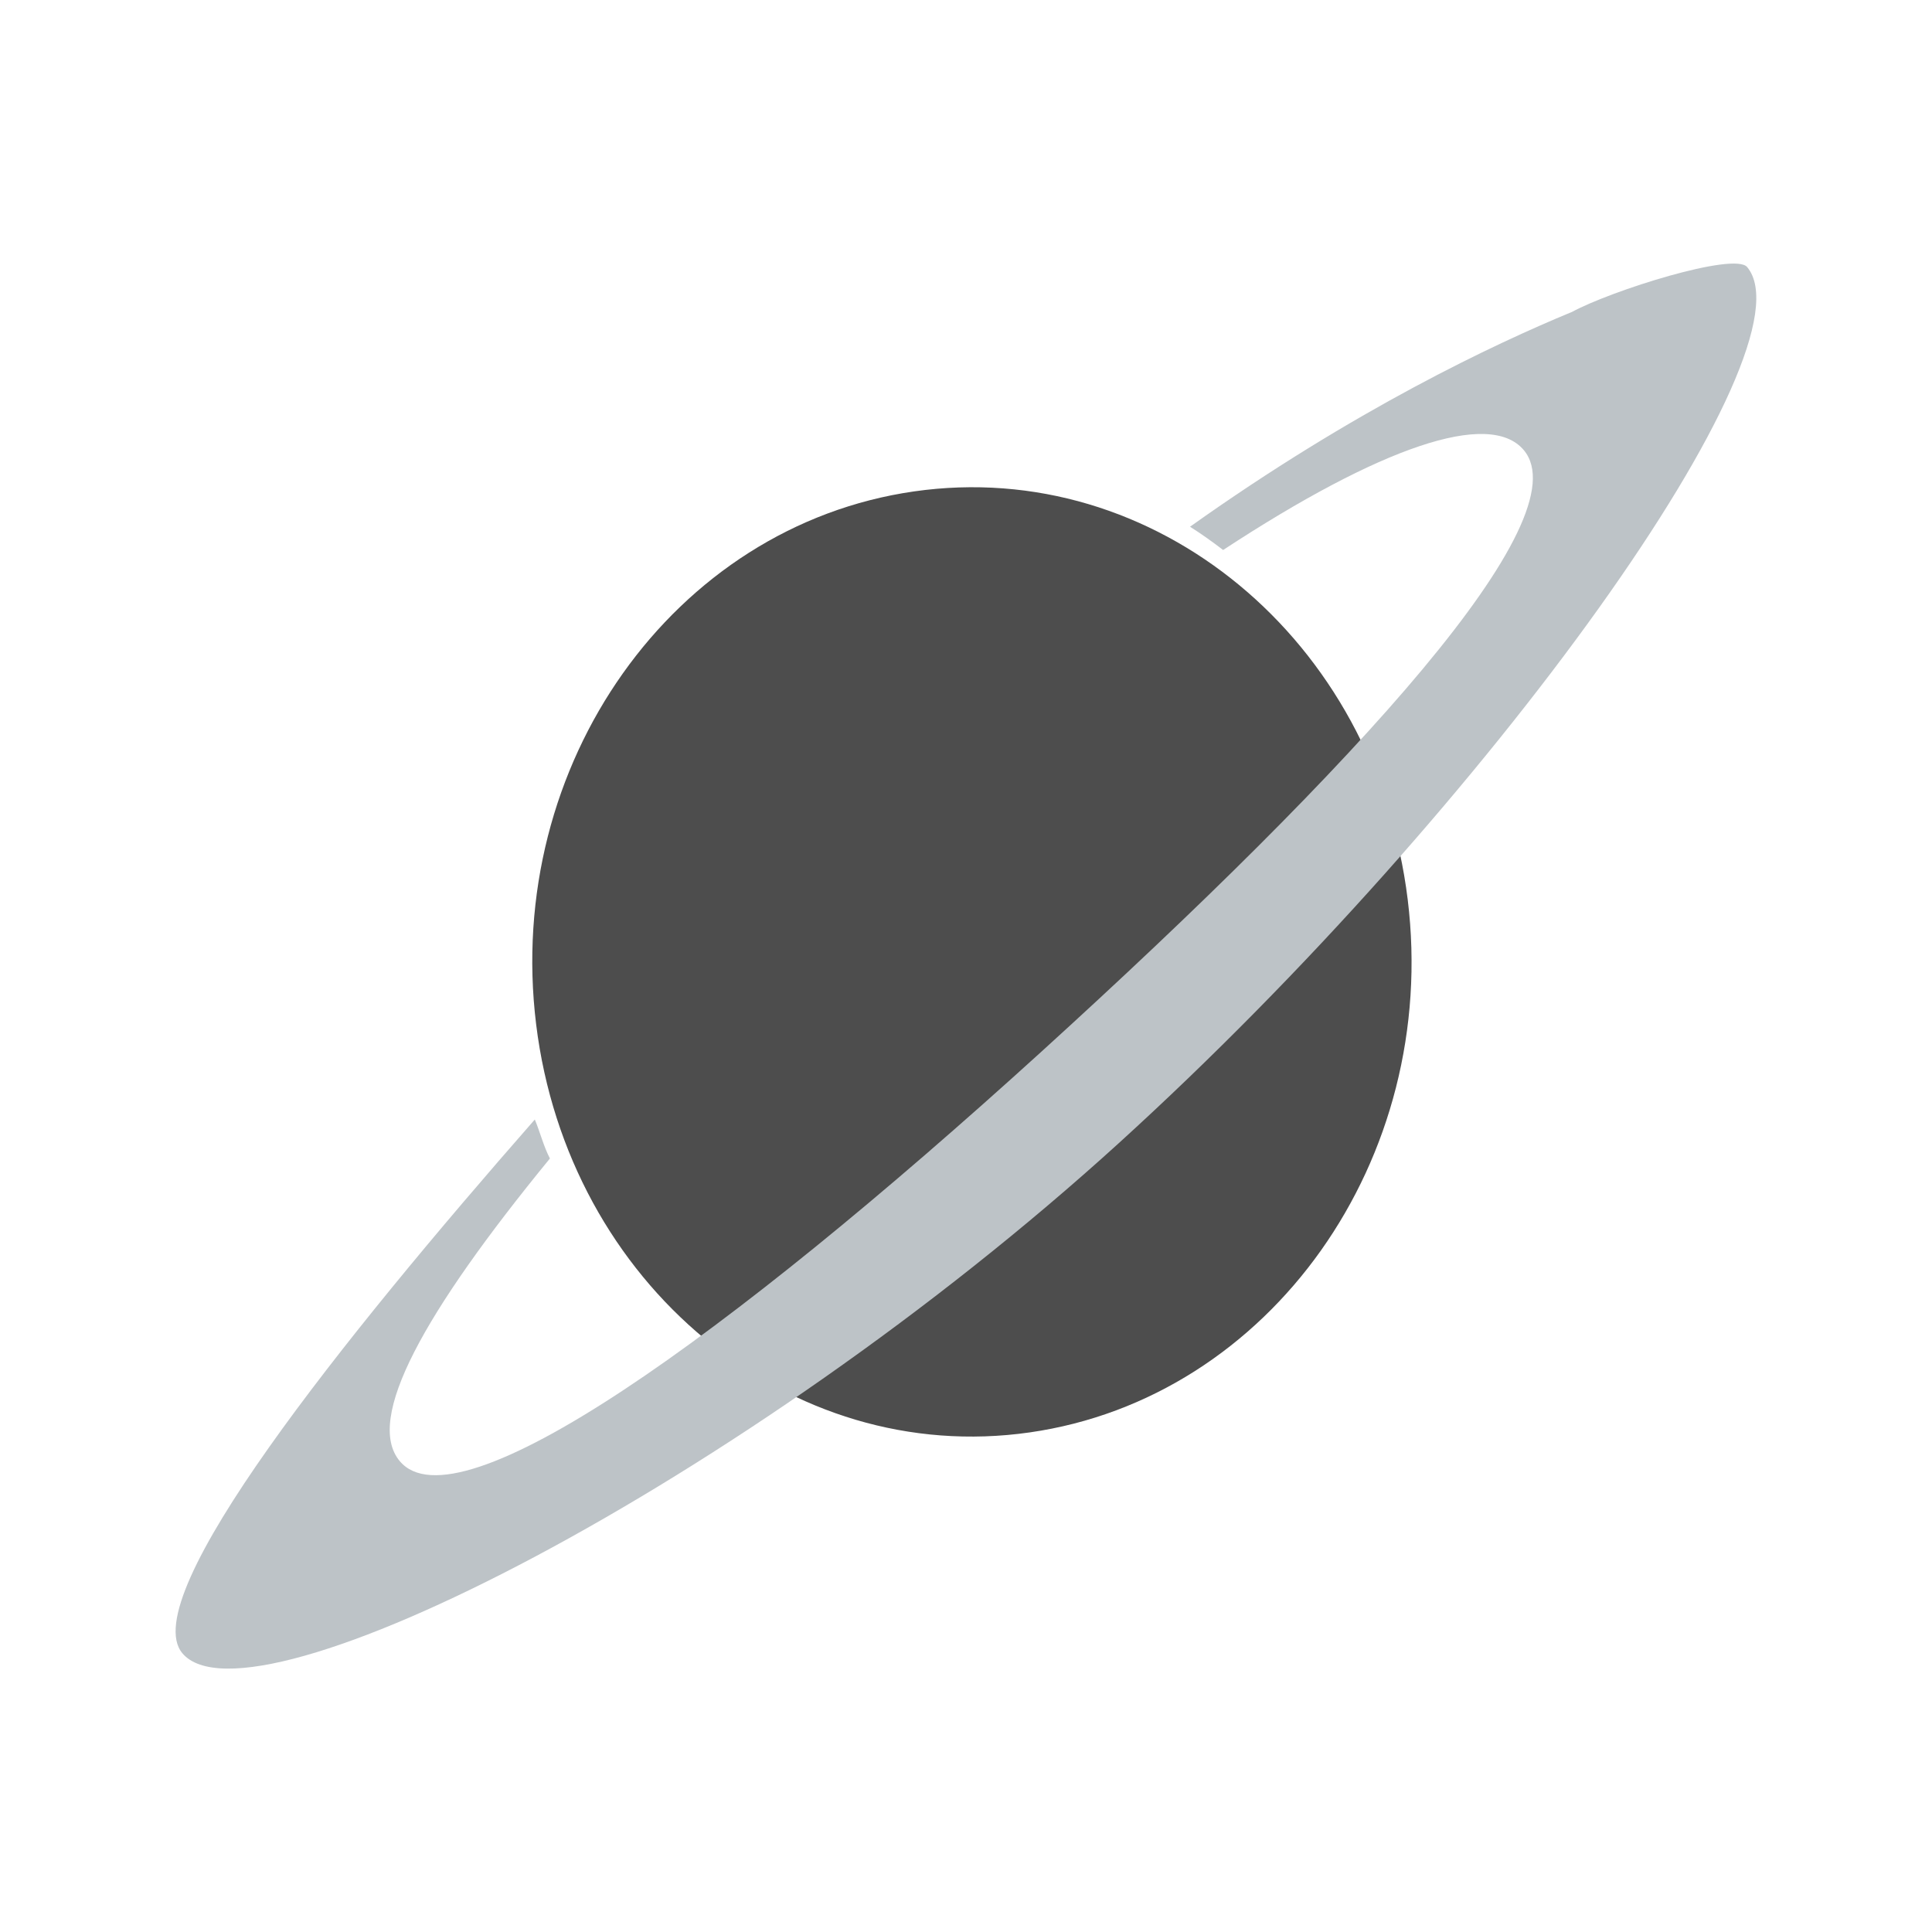
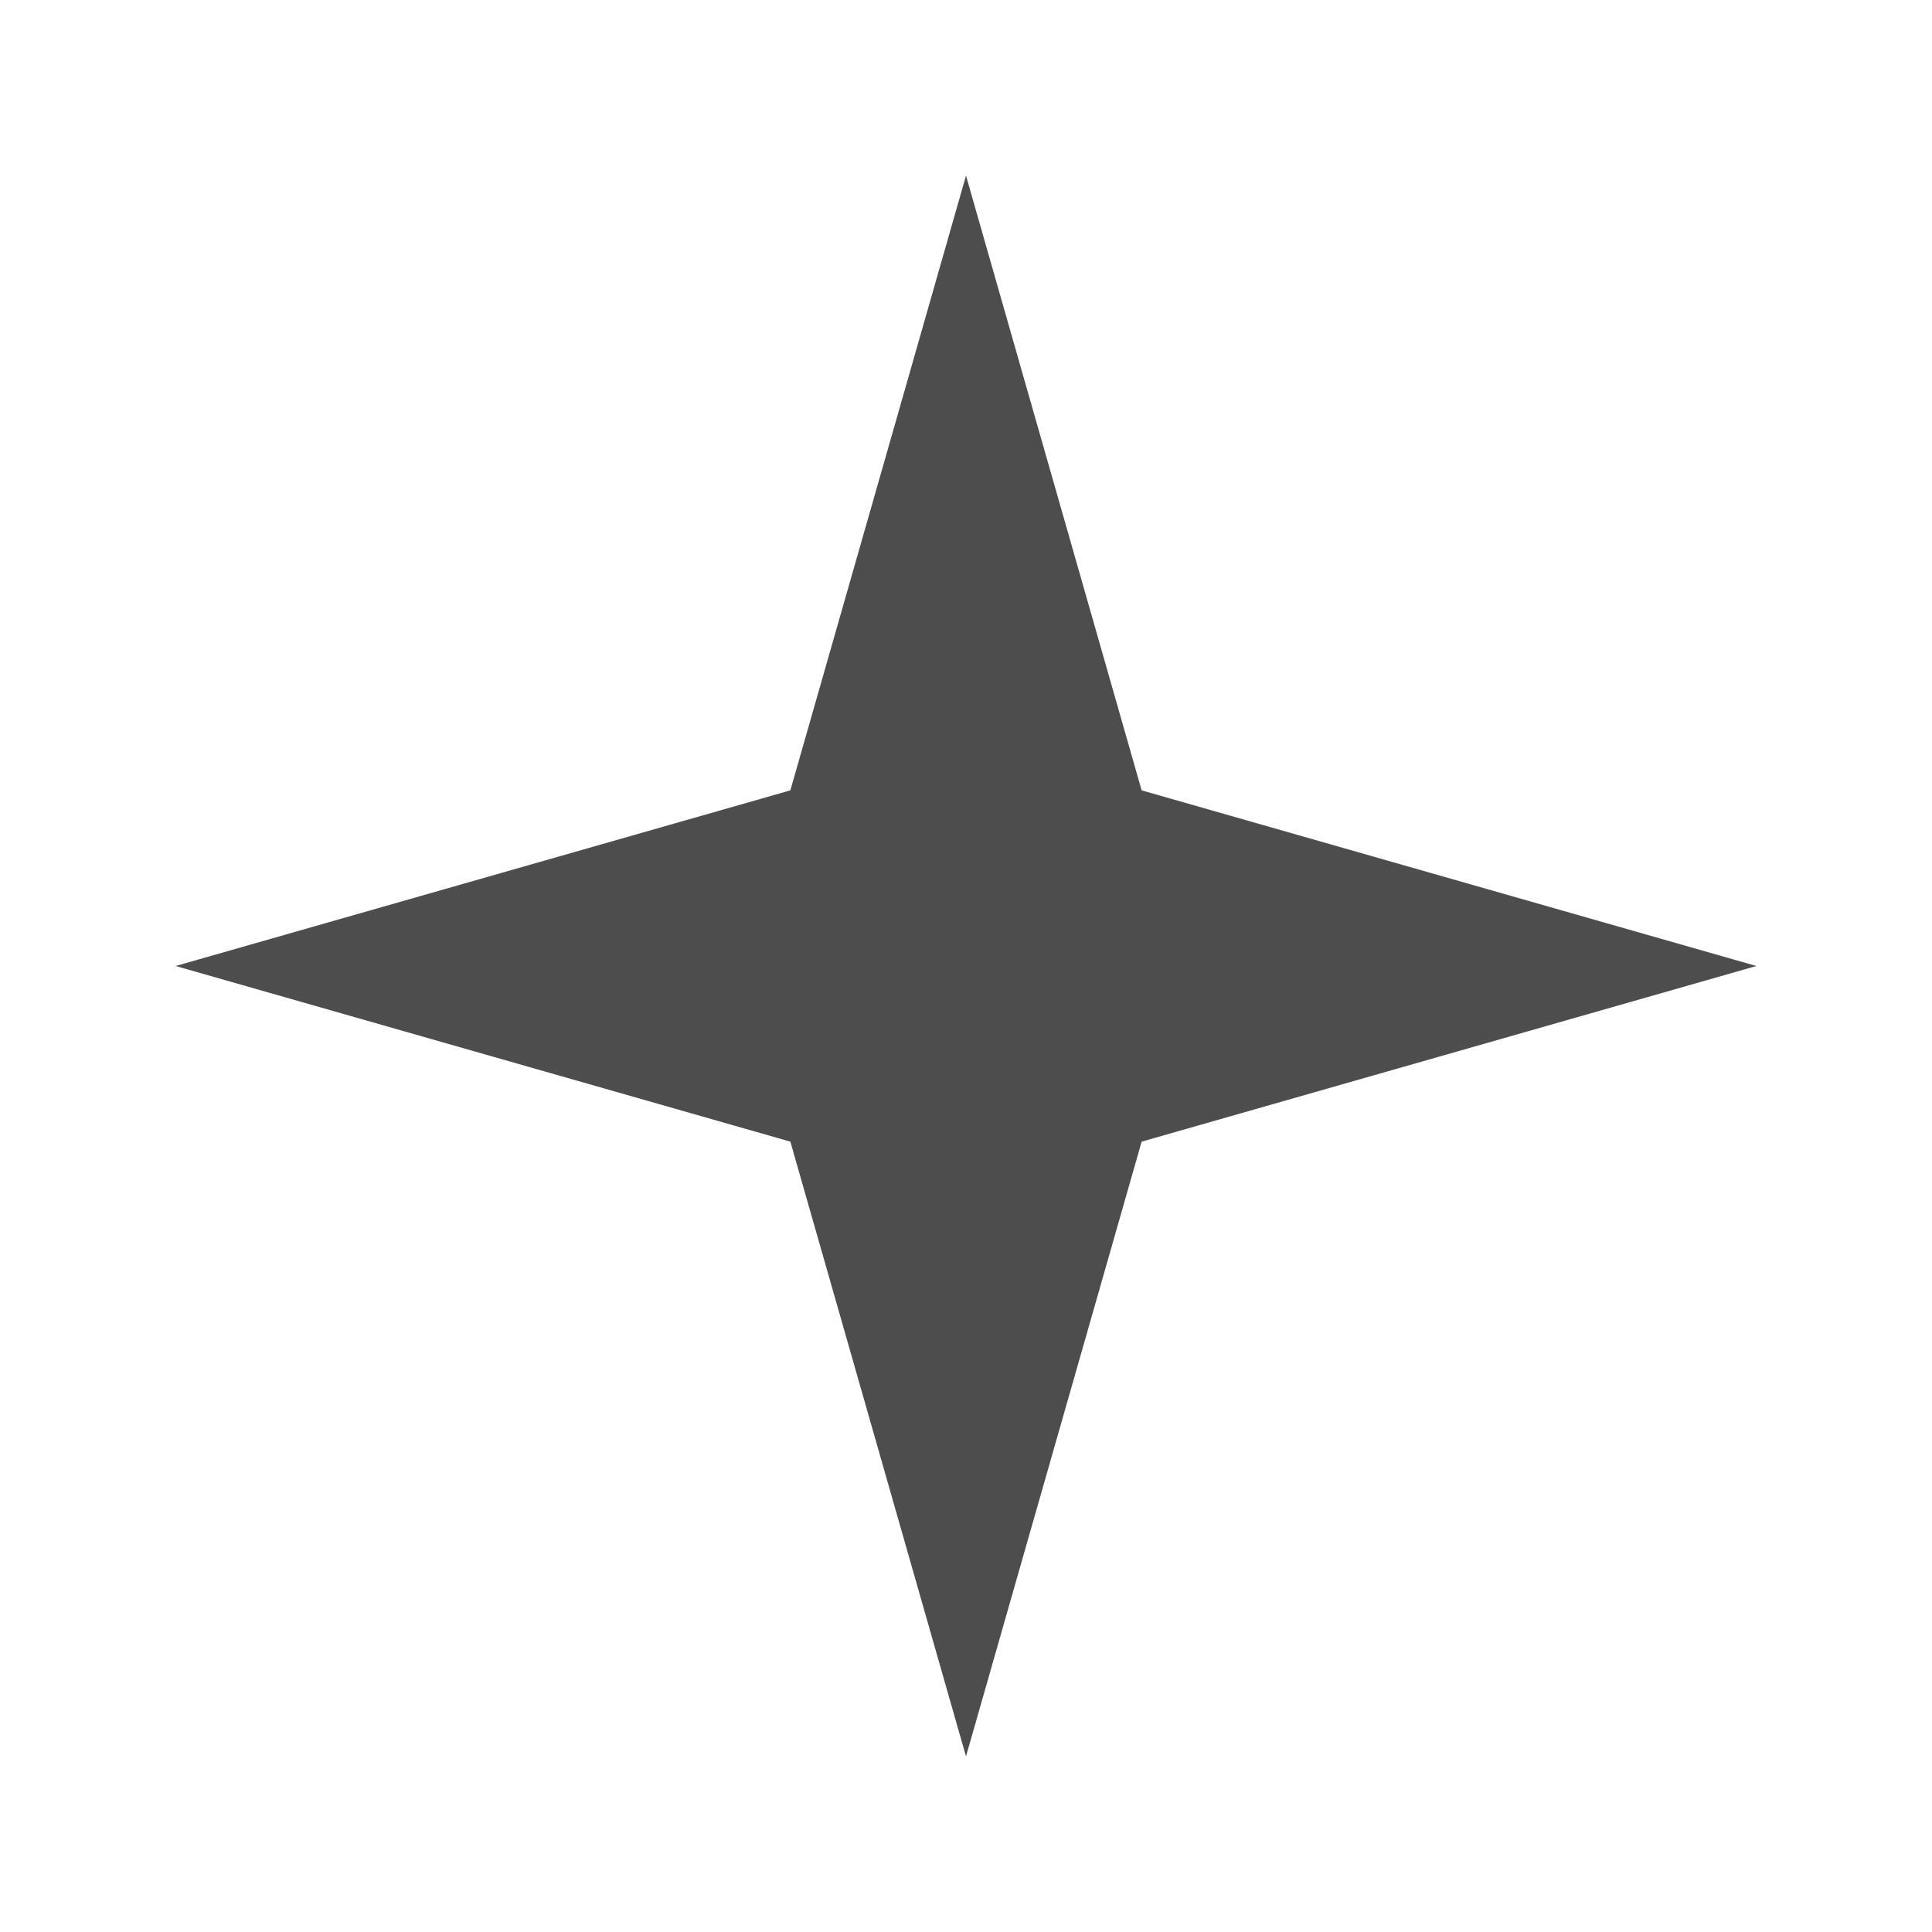
- <svg xmlns="http://www.w3.org/2000/svg" width="22" height="22" id="svg2" version="1.1" viewBox="0 0 22 22">
-   <defs id="defs4">
+ <svg xmlns="http://www.w3.org/2000/svg" viewBox="0 0 22 22" id="svg2" version="1.1">
+   <defs id="defs3051">
    <style type="text/css" id="current-color-scheme">
      .ColorScheme-Text {
        color:#4d4d4d;
      }
-       .ColorScheme-Background {
-         color:#eff0f1;
-       }
      .ColorScheme-Highlight {
        color:#3daee9;
      }
-       .ColorScheme-ViewText {
-         color:#31363b;
-       }
-       .ColorScheme-ViewBackground {
-         color:#fcfcfc;
-       }
-       .ColorScheme-ViewHover {
-         color:#93cee9;
-       }
-       .ColorScheme-ViewFocus{
-         color:#3daee9;
-       }
-       .ColorScheme-ButtonText {
-         color:#31363b;
-       }
-       .ColorScheme-ButtonBackground {
-         color:#eff0f1;
-       }
-       .ColorScheme-ButtonHover {
-         color:#93cee9;
-       }
-       .ColorScheme-ButtonFocus{
-         color:#3daee9;
-       }
      </style>
-     <clipPath clipPathUnits="userSpaceOnUse" id="clipPath3979">
-       <rect style="fill:#000000" id="rect3981" width="64" height="64" x="0.09" y="-0.09" clip-path="none" />
-     </clipPath>
-     <clipPath clipPathUnits="userSpaceOnUse" id="clipPath3975">
-       <rect style="fill:#000000" id="rect3977" width="64" height="64" x="0.09" y="-0.09" clip-path="none" />
-     </clipPath>
-     <clipPath clipPathUnits="userSpaceOnUse" id="clipPath3971">
-       <rect style="fill:#000000" id="rect3973" width="64" height="64" x="0.09" y="-0.09" clip-path="none" />
-     </clipPath>
-     <clipPath clipPathUnits="userSpaceOnUse" id="clipPath3967">
-       <rect style="fill:#000000" id="rect3969" width="64" height="64" x="0.09" y="-0.09" clip-path="none" />
-     </clipPath>
-     <clipPath clipPathUnits="userSpaceOnUse" id="clipPath3963">
-       <rect style="fill:#000000" id="rect3965" width="64" height="64" x="0.09" y="-0.09" clip-path="none" />
-     </clipPath>
-     <clipPath clipPathUnits="userSpaceOnUse" id="clipPath3959">
-       <rect style="fill:#000000" id="rect3961" width="64" height="64" x="0.09" y="-0.09" clip-path="none" />
-     </clipPath>
-     <linearGradient id="linearGradient3764">
-       <stop style="stop-color:#ffffb7;stop-opacity:1;" offset="0" id="stop3766" />
-       <stop id="stop3772" offset="0.5" style="stop-color:#f4e55b;stop-opacity:1;" />
-       <stop style="stop-color:#ea9a00;stop-opacity:1;" offset="1" id="stop3768" />
-     </linearGradient>
  </defs>
-   <g id="layer1" transform="translate(0,-1030.362)">
-     <ellipse cy="1032.563" cx="-116.099" style="fill:#4d4d4d;fill-opacity:1;stroke:none;stroke-width:0.486;stroke-miterlimit:4;stroke-dasharray:none;stroke-opacity:1" id="path3714" transform="matrix(0.9898889,-0.1418445,0.1220192,0.9925277,0,0)" rx="5.013" ry="5.398" />
-     <path style="fill:#bdc3c7;fill-opacity:1;stroke:none;stroke-width:0.6;stroke-miterlimit:4;stroke-dasharray:none;stroke-opacity:1" d="m 17.895,1033.916 c -0.881,0.365 -2.468,1.109 -4.344,2.444 0.129,0.081 0.254,0.171 0.377,0.265 1.79,-1.174 3.035,-1.602 3.424,-1.137 0.656,0.785 -1.897,3.581 -5.496,6.852 -3.6,3.271 -6.648,5.444 -7.304,4.66 -0.4,-0.478 0.271,-1.689 1.71,-3.446 -0.071,-0.136 -0.113,-0.303 -0.172,-0.444 -2.182,2.488 -4.548,5.437 -4.014,6.077 0.776,0.928 6.403,-1.935 10.662,-5.806 4.26,-3.871 7.933,-9.05 7.157,-9.978 -0.145,-0.174 -1.55,0.268 -2,0.514 z" id="path3482" />
-   </g>
+   <path style="opacity:1;fill:#4d4d4d;fill-opacity:1;stroke:none;stroke-width:2;stroke-miterlimit:4;stroke-dasharray:none;stroke-opacity:1" id="path4136" d="M 20,11 13,13 11,20 9,13 2,11 9,9 11,2 13,9 Z" />
</svg>
